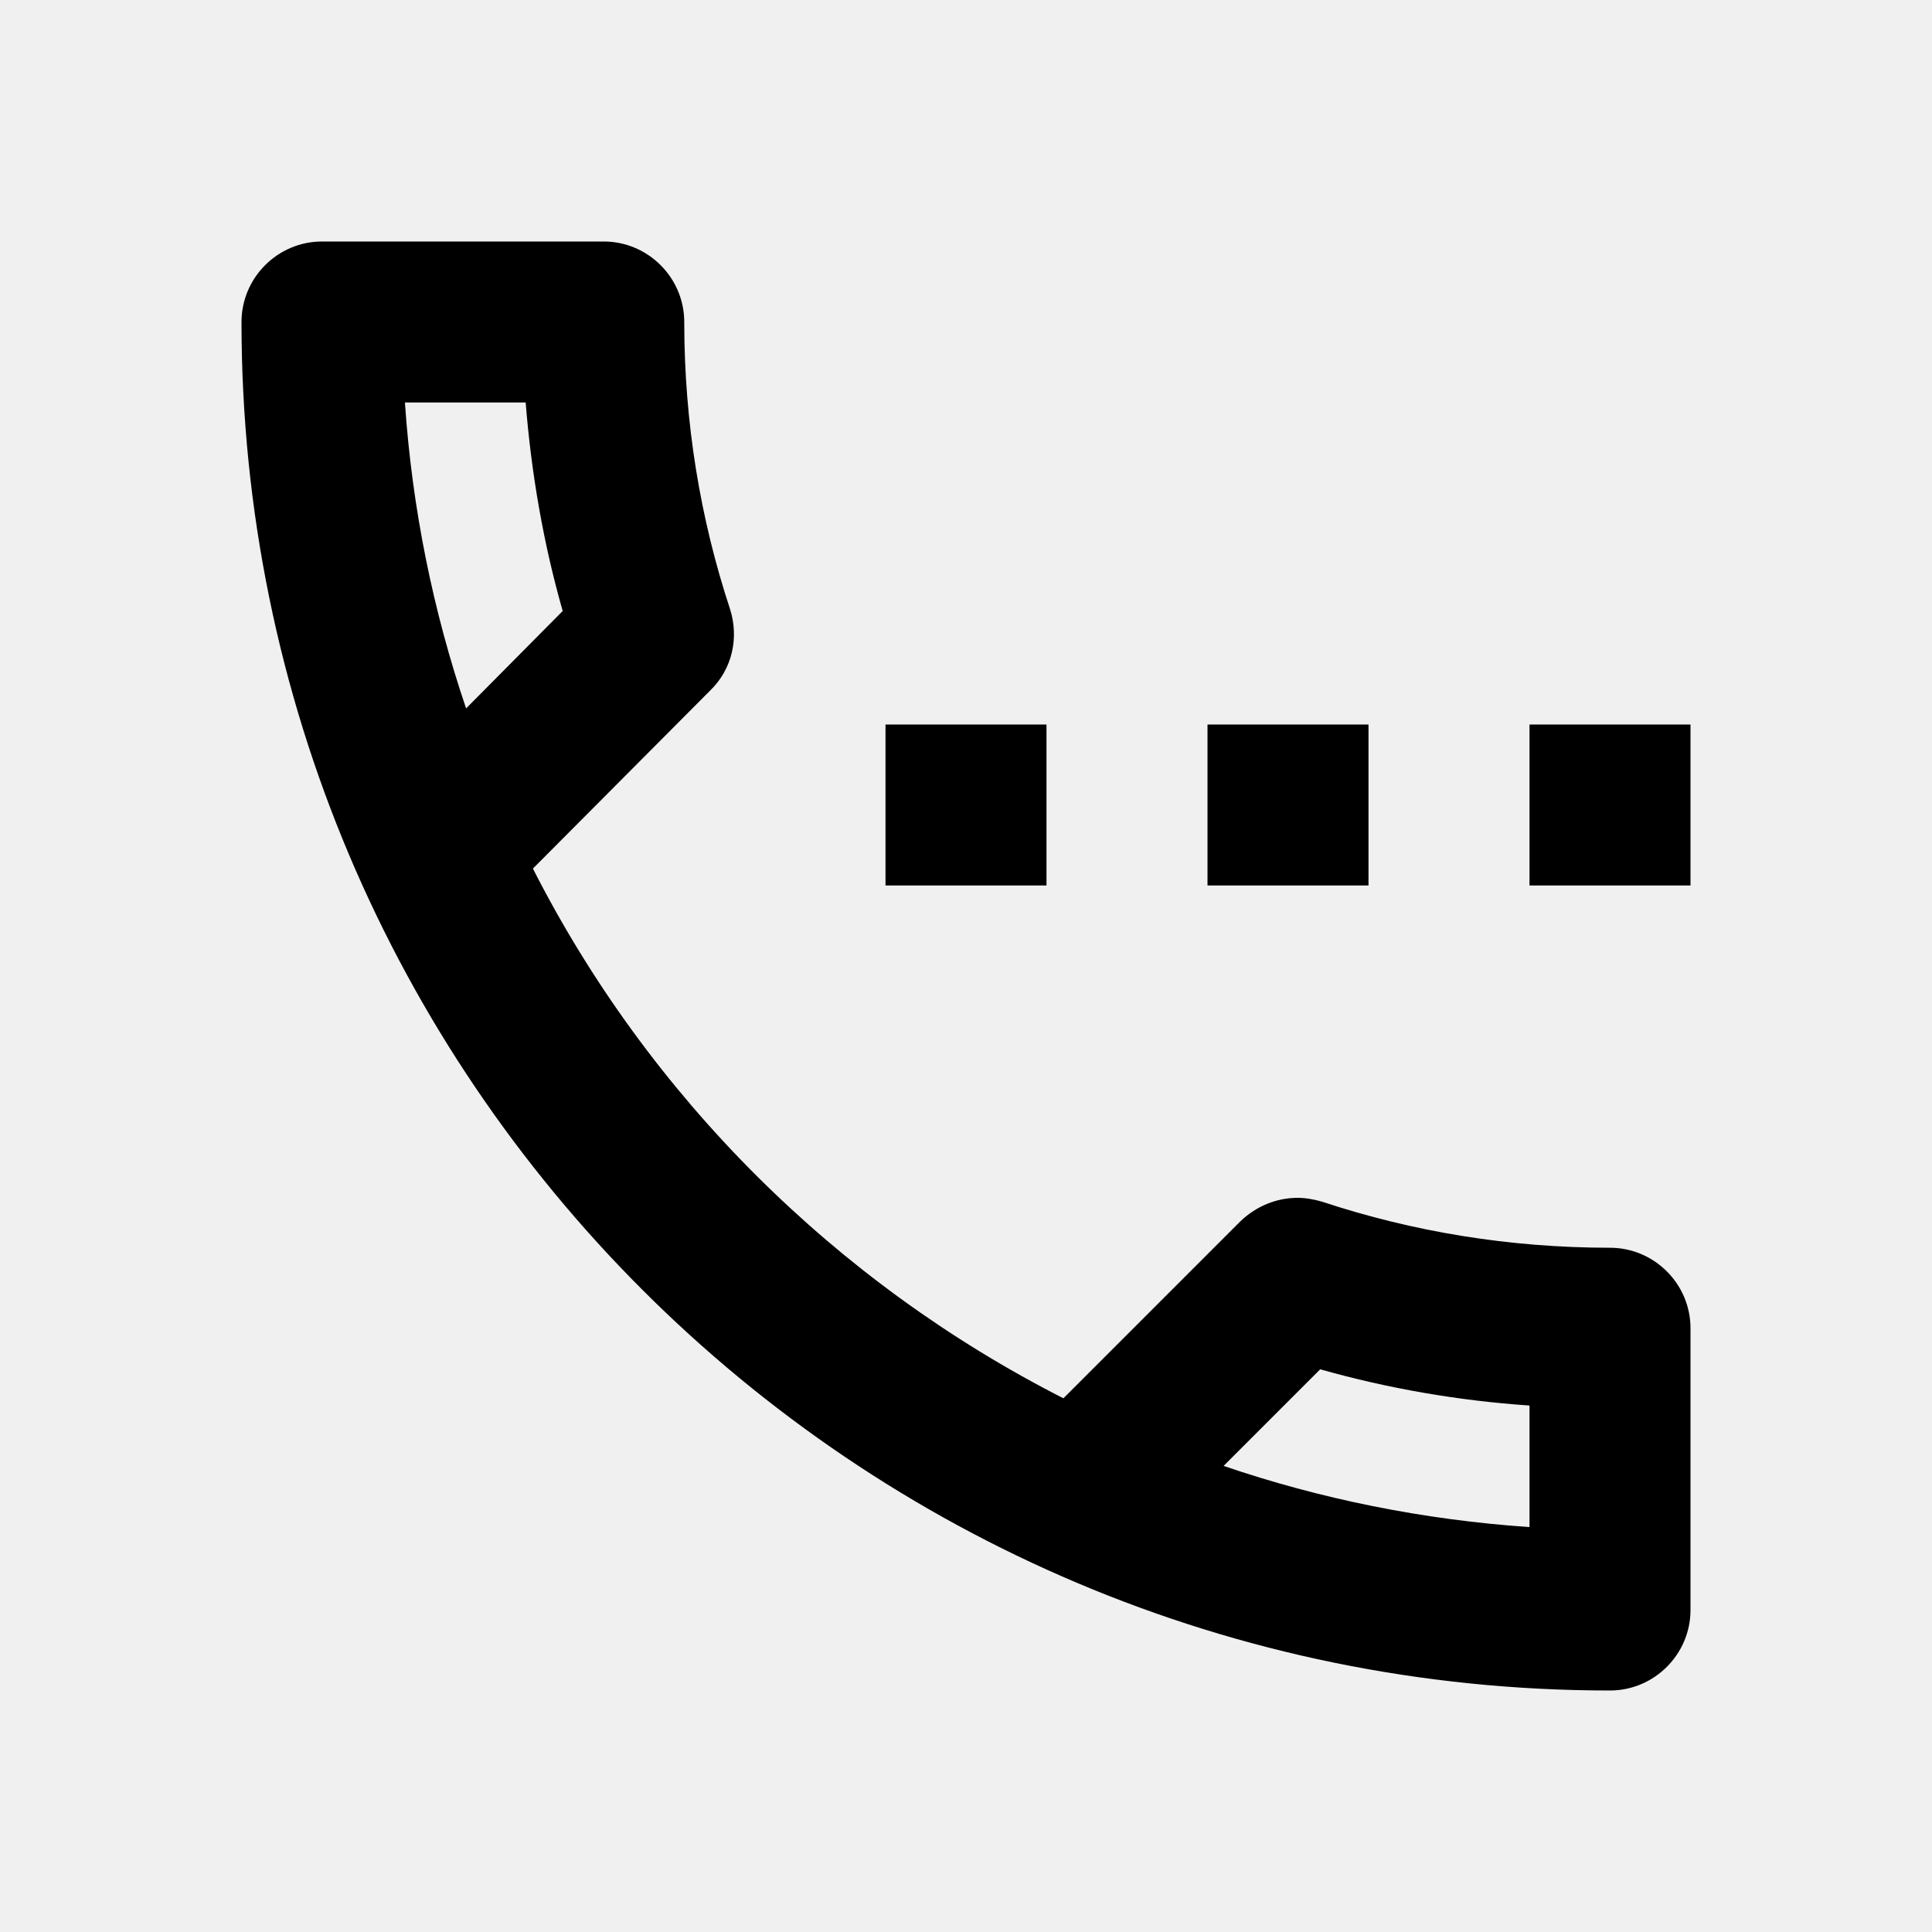
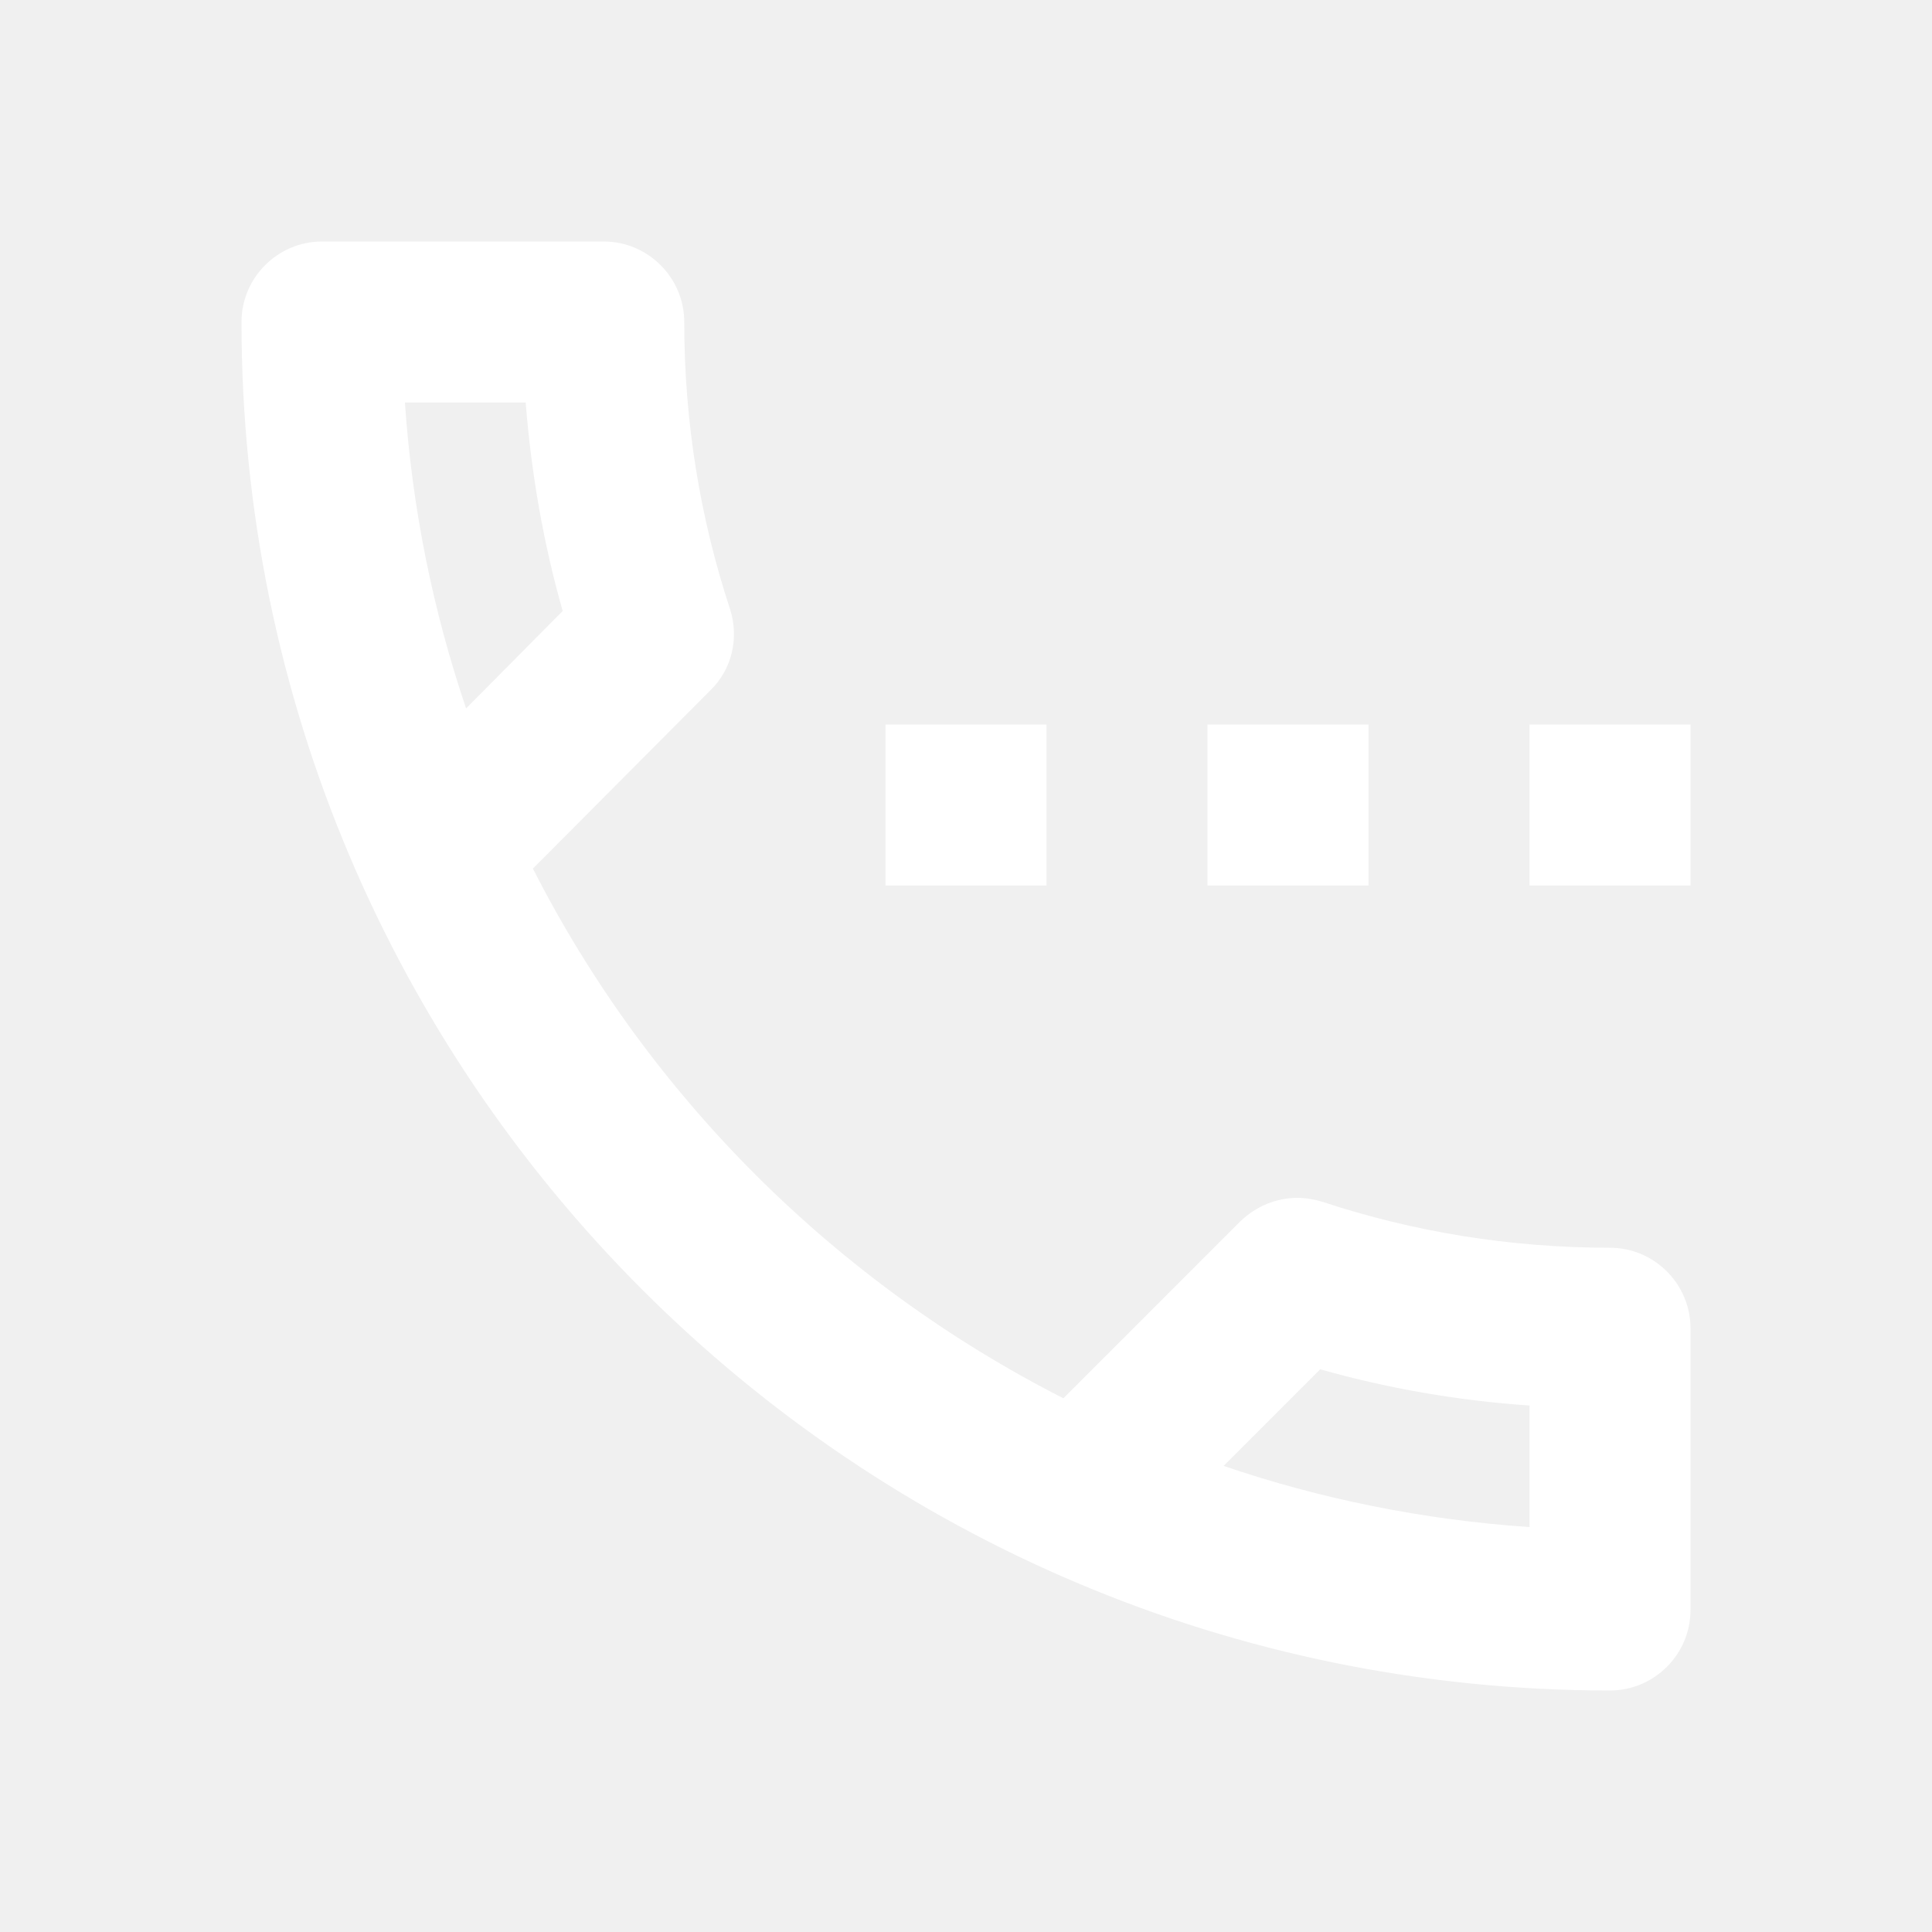
<svg xmlns="http://www.w3.org/2000/svg" width="24" height="24" viewBox="0 0 24 24" fill="none">
  <g id="icon/action/settings_phone_24px">
-     <path id="icon/action/settings_phone_24px_2" fill-rule="evenodd" clip-rule="evenodd" d="M20 15.5C18.75 15.5 17.55 15.3 16.43 14.93C16.33 14.9 16.22 14.88 16.12 14.88C15.86 14.88 15.61 14.98 15.41 15.17L13.21 17.37C10.38 15.93 8.06 13.62 6.62 10.79L8.82 8.58C9.1 8.31 9.18 7.92 9.07 7.57C8.7 6.45 8.5 5.25 8.5 4C8.5 3.45 8.05 3 7.5 3H4C3.45 3 3 3.45 3 4C3 13.39 10.61 21 20 21C20.55 21 21 20.55 21 20V16.5C21 15.95 20.55 15.5 20 15.5ZM13 9H11V11H13V9ZM17 9H15V11H17V9ZM6.53 5H5.03C5.12 6.32 5.38 7.59 5.79 8.8L6.99 7.59C6.75 6.75 6.6 5.88 6.53 5ZM19 18.97C17.68 18.88 16.4 18.62 15.2 18.21L16.4 17.01C17.25 17.25 18.12 17.4 19 17.46V18.97ZM21 11V9H19V11H21Z" fill="#000000" />
+     <path id="icon/action/settings_phone_24px_2" fill-rule="evenodd" clip-rule="evenodd" d="M20 15.5C18.75 15.5 17.55 15.3 16.43 14.93C16.33 14.9 16.22 14.88 16.12 14.88C15.86 14.88 15.61 14.98 15.41 15.17L13.21 17.37C10.38 15.93 8.06 13.62 6.62 10.79L8.82 8.58C9.1 8.31 9.18 7.92 9.07 7.57C8.7 6.45 8.5 5.25 8.5 4C8.5 3.45 8.05 3 7.5 3H4C3.45 3 3 3.45 3 4C3 13.39 10.61 21 20 21C20.55 21 21 20.55 21 20V16.5C21 15.95 20.55 15.5 20 15.5ZM13 9H11V11H13V9ZM17 9H15V11H17V9ZM6.53 5H5.03C5.12 6.32 5.38 7.59 5.79 8.8L6.99 7.59C6.75 6.75 6.6 5.88 6.53 5ZM19 18.97C17.68 18.88 16.4 18.62 15.2 18.21L16.4 17.01C17.25 17.25 18.12 17.4 19 17.46V18.97ZM21 11V9H19V11H21Z" fill="#ffffff" />
  </g>
</svg>
